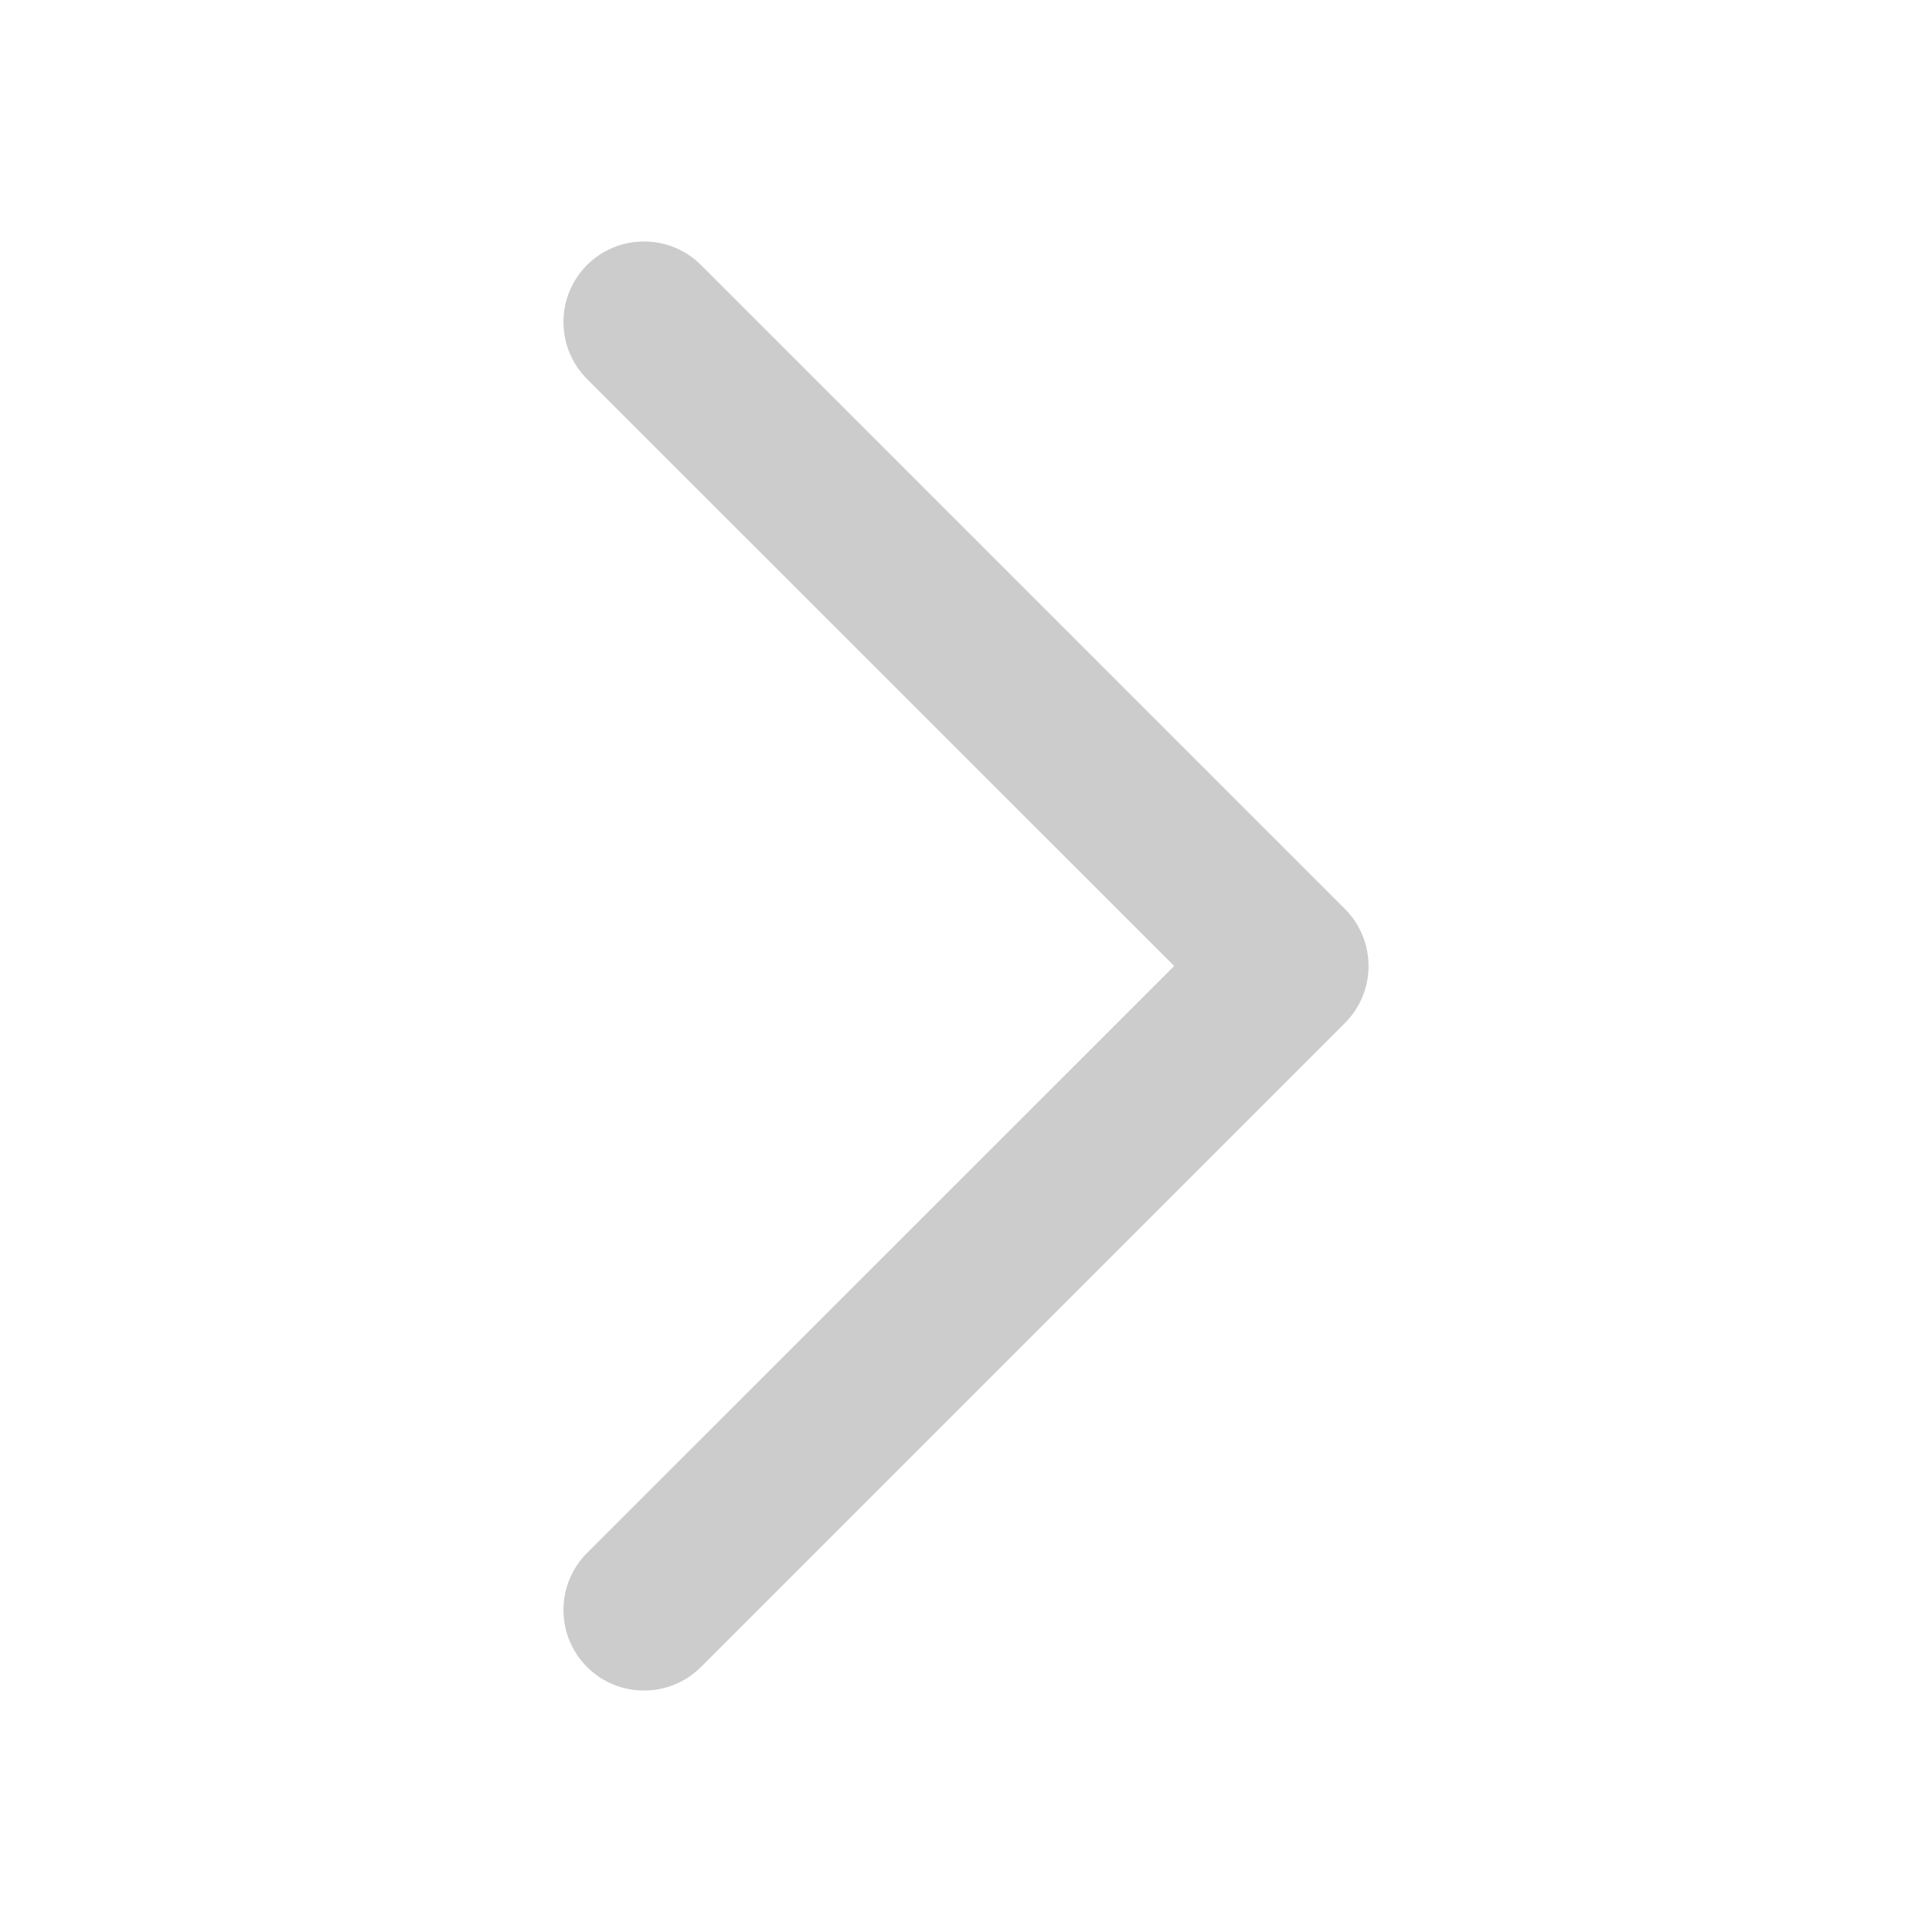
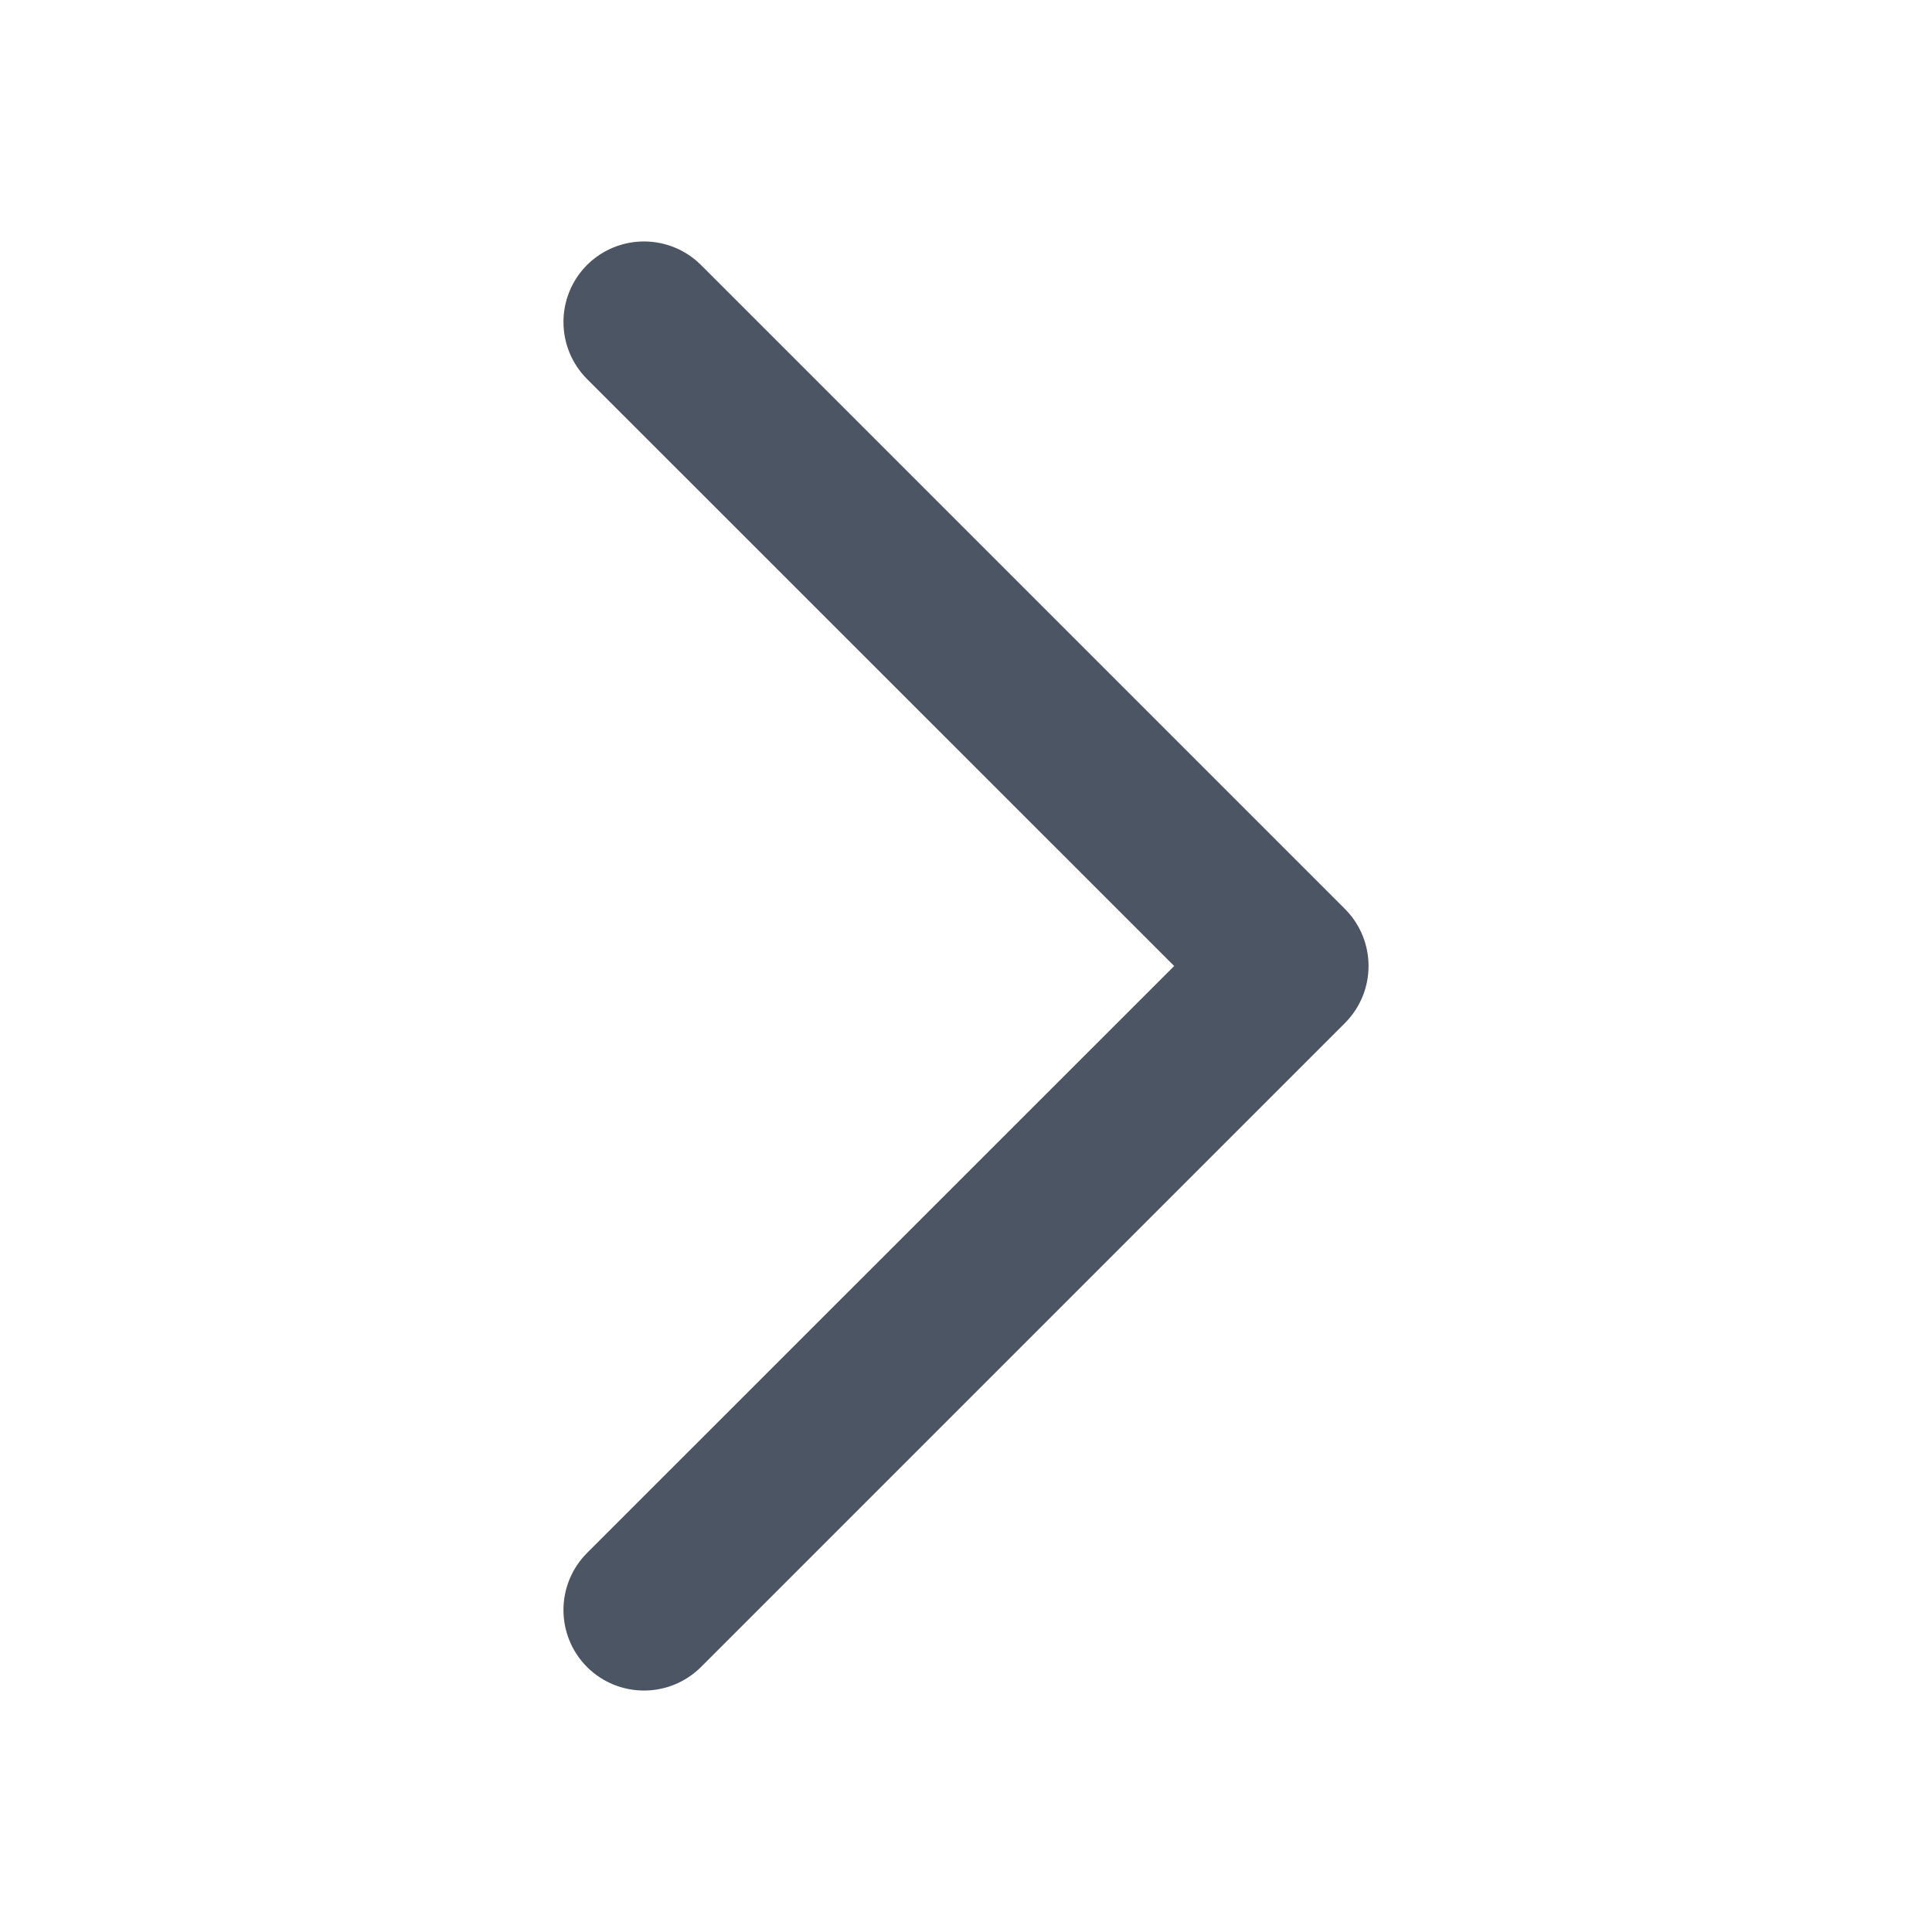
<svg xmlns="http://www.w3.org/2000/svg" width="12" height="12" viewBox="0 0 12 12" fill="none">
-   <path d="M3.646 1.646C3.451 1.842 3.451 2.158 3.646 2.354L7.293 6L3.646 9.646C3.451 9.842 3.451 10.158 3.646 10.354C3.842 10.549 4.158 10.549 4.354 10.354L8.354 6.354C8.549 6.158 8.549 5.842 8.354 5.646L4.354 1.646C4.158 1.451 3.842 1.451 3.646 1.646Z" fill="#CCCCCC" />
+   <path d="M3.646 1.646C3.451 1.842 3.451 2.158 3.646 2.354L7.293 6L3.646 9.646C3.451 9.842 3.451 10.158 3.646 10.354C3.842 10.549 4.158 10.549 4.354 10.354L8.354 6.354C8.549 6.158 8.549 5.842 8.354 5.646L4.354 1.646C4.158 1.451 3.842 1.451 3.646 1.646Z" fill="#4B5563" />
</svg>
